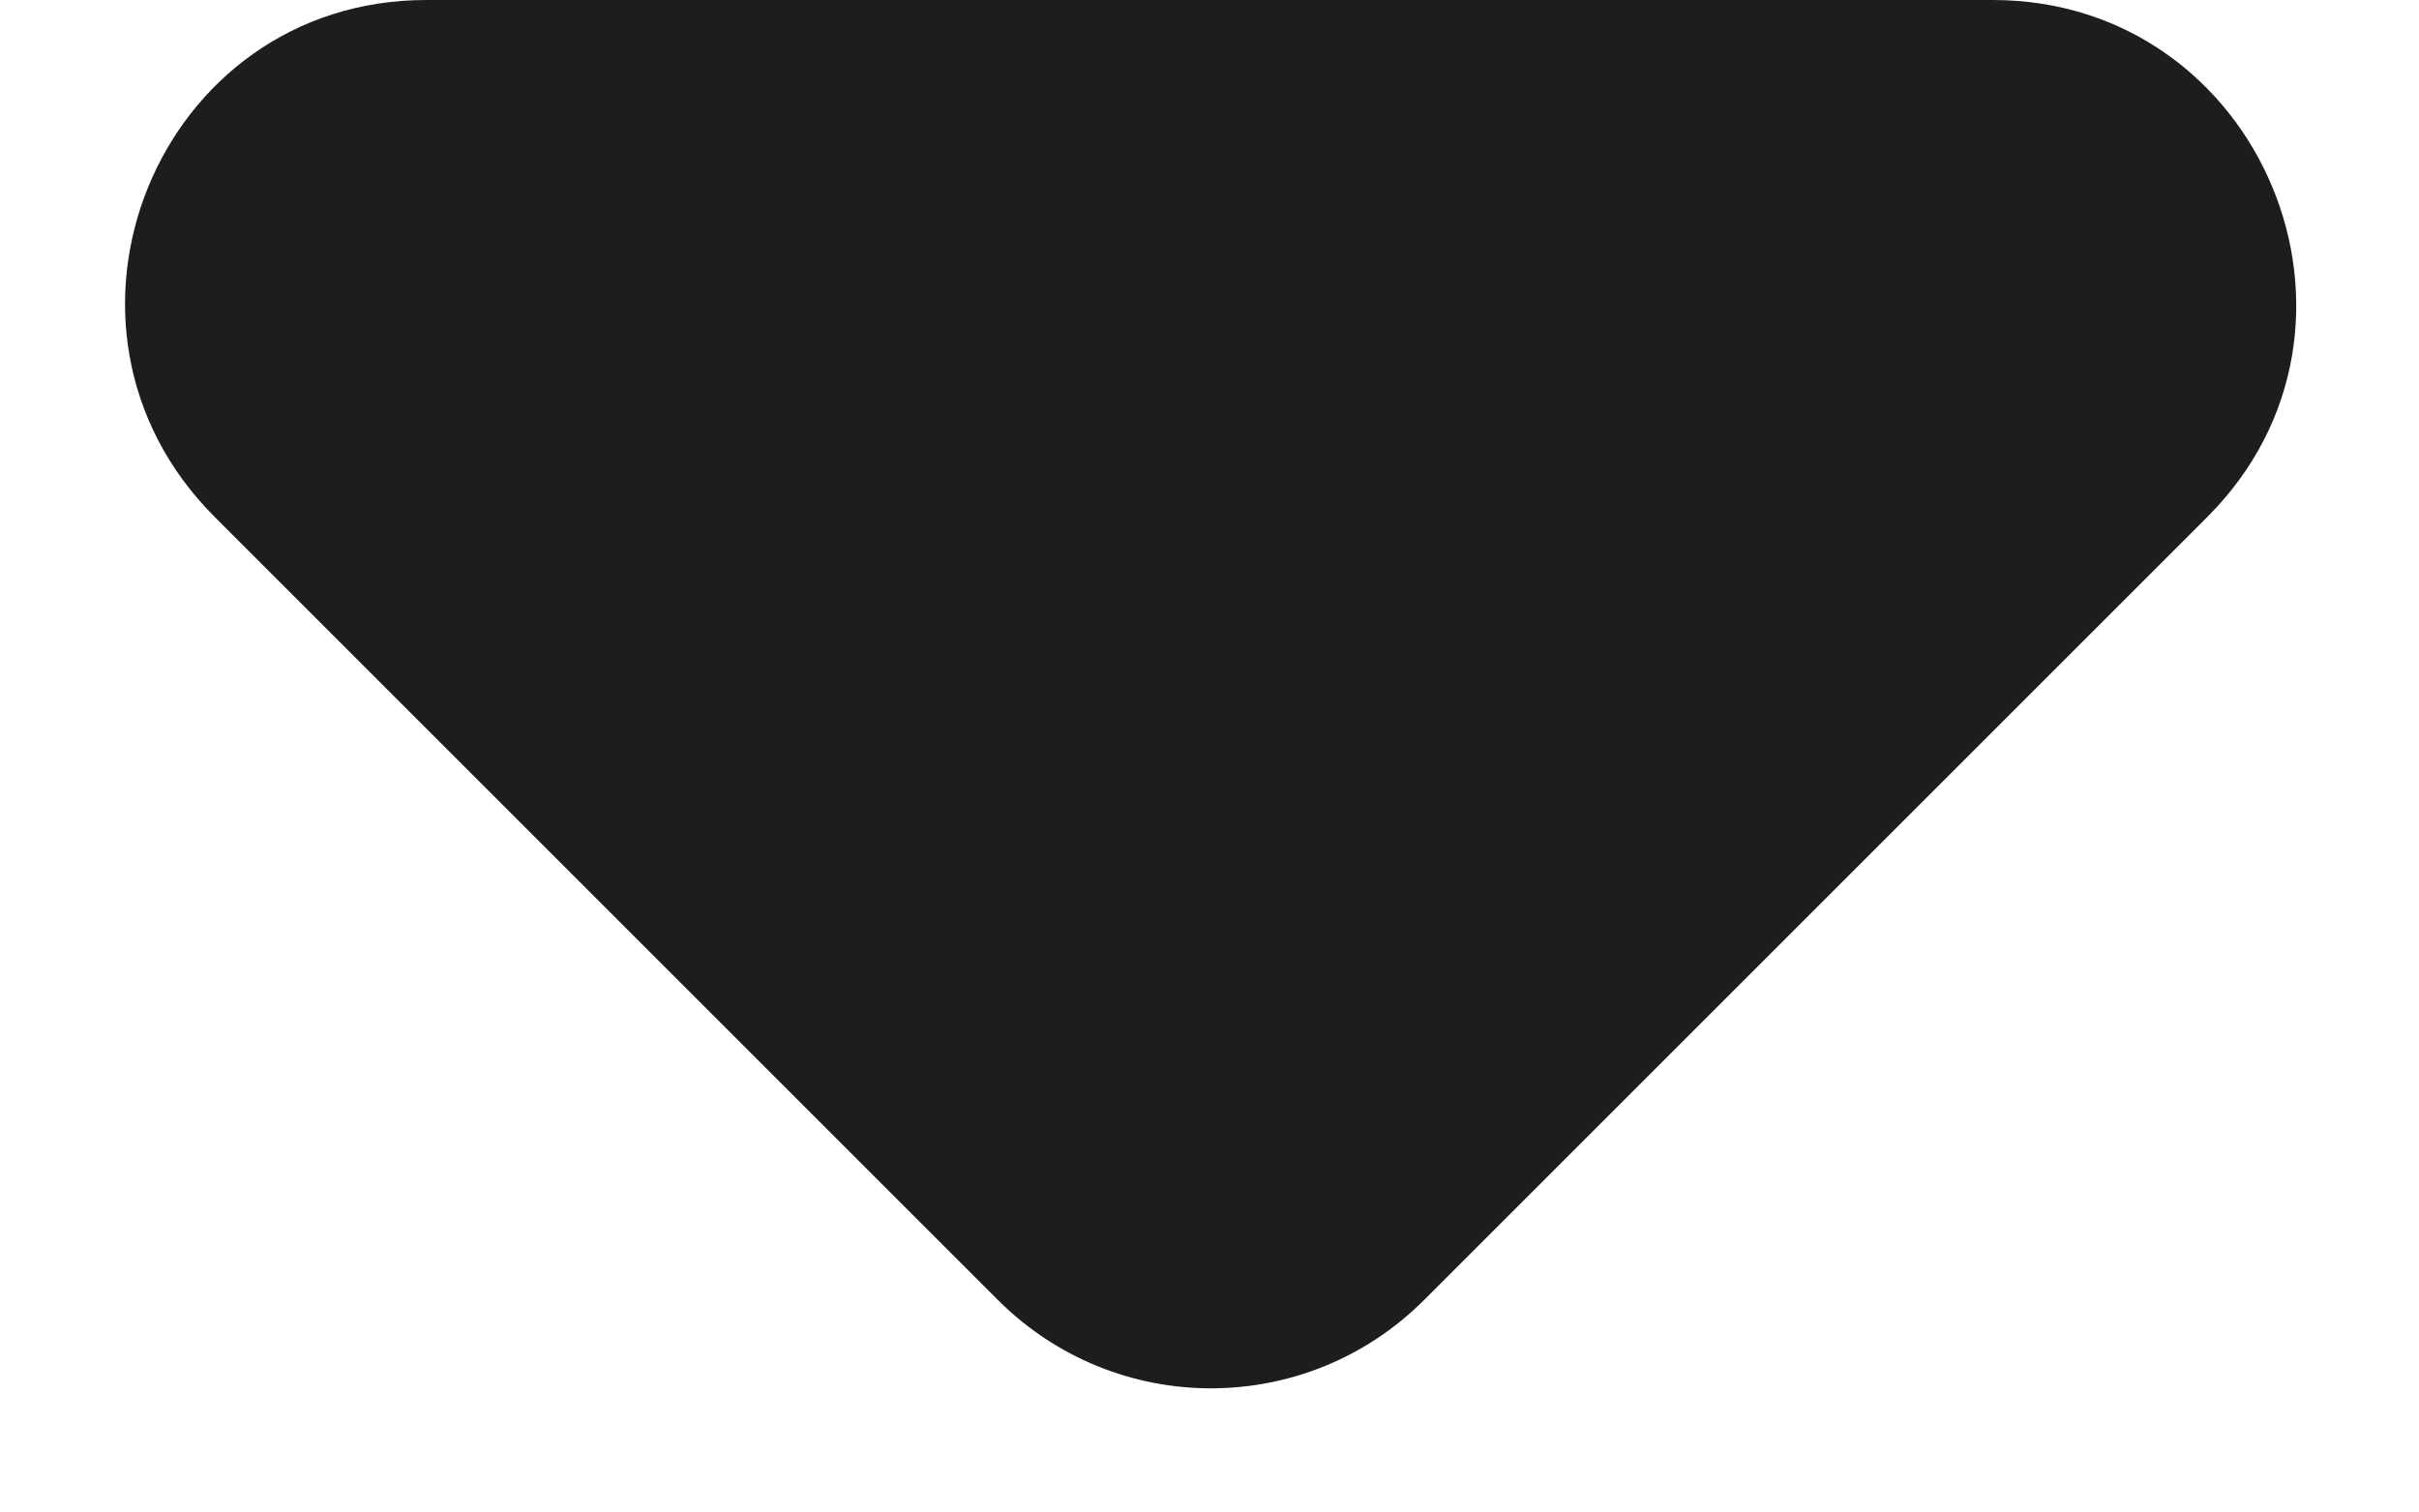
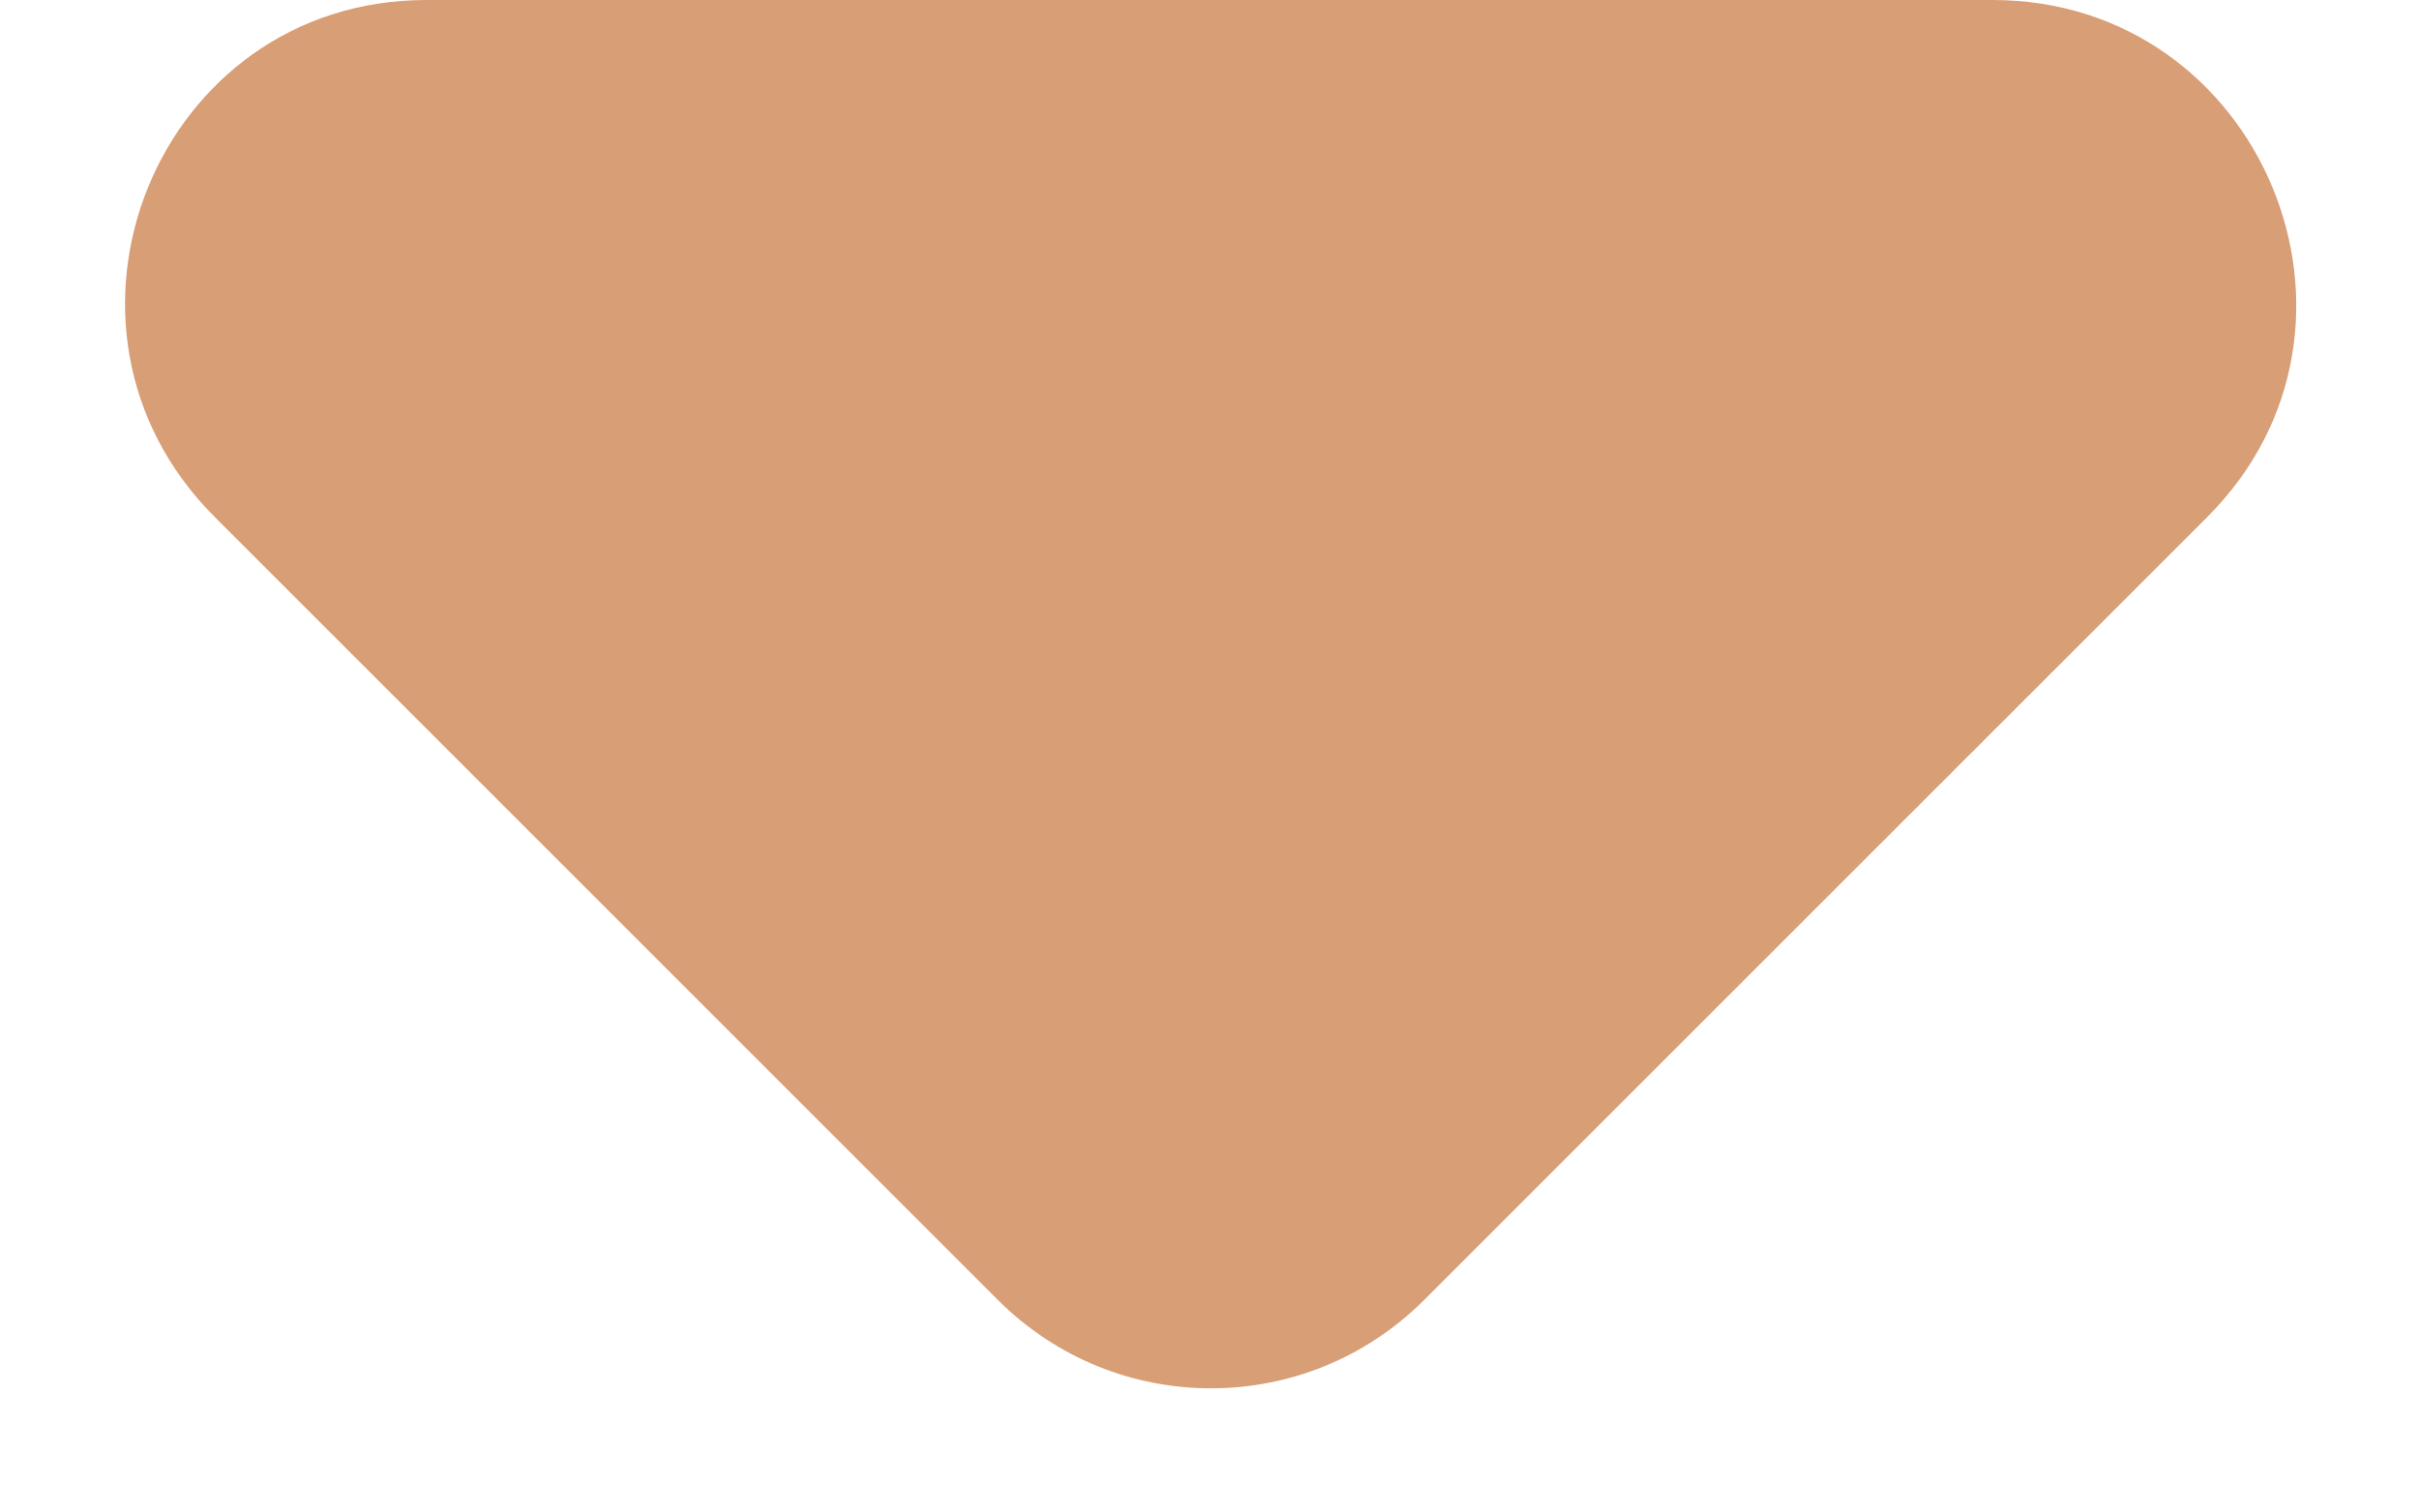
<svg xmlns="http://www.w3.org/2000/svg" width="8px" height="5px" viewBox="0 0 8 5" version="1.1">
  <g id="Icons" stroke="none" stroke-width="1" fill="none" fill-rule="evenodd">
    <g id="Rounded" transform="translate(-482, -3442)">
      <g id="Navigation" transform="translate(100, 3378)">
        <g id="-Round-/-Navigation-/-arrow_drop_down" transform="translate(374, 54)">
          <g>
            <polygon id="Path" points="0 0 24 0 24 24 0 24" />
-             <path d="M8.71,11.71 L11.3,14.3 C11.69,14.69 12.32,14.69 12.71,14.3 L15.3,11.71 C15.93,11.08 15.48,10 14.59,10 L9.41,10 C8.52,10 8.08,11.08 8.71,11.71 Z" id="🔹-Icon-Color" fill="#1D1D1D" />
+             <path d="M8.71,11.71 L11.3,14.3 C11.69,14.69 12.32,14.69 12.71,14.3 L15.3,11.71 C15.93,11.08 15.48,10 14.59,10 L9.41,10 C8.52,10 8.08,11.08 8.71,11.71 Z" id="🔹-Icon-Color" fill="#d89e76" />
          </g>
        </g>
      </g>
    </g>
  </g>
</svg>
